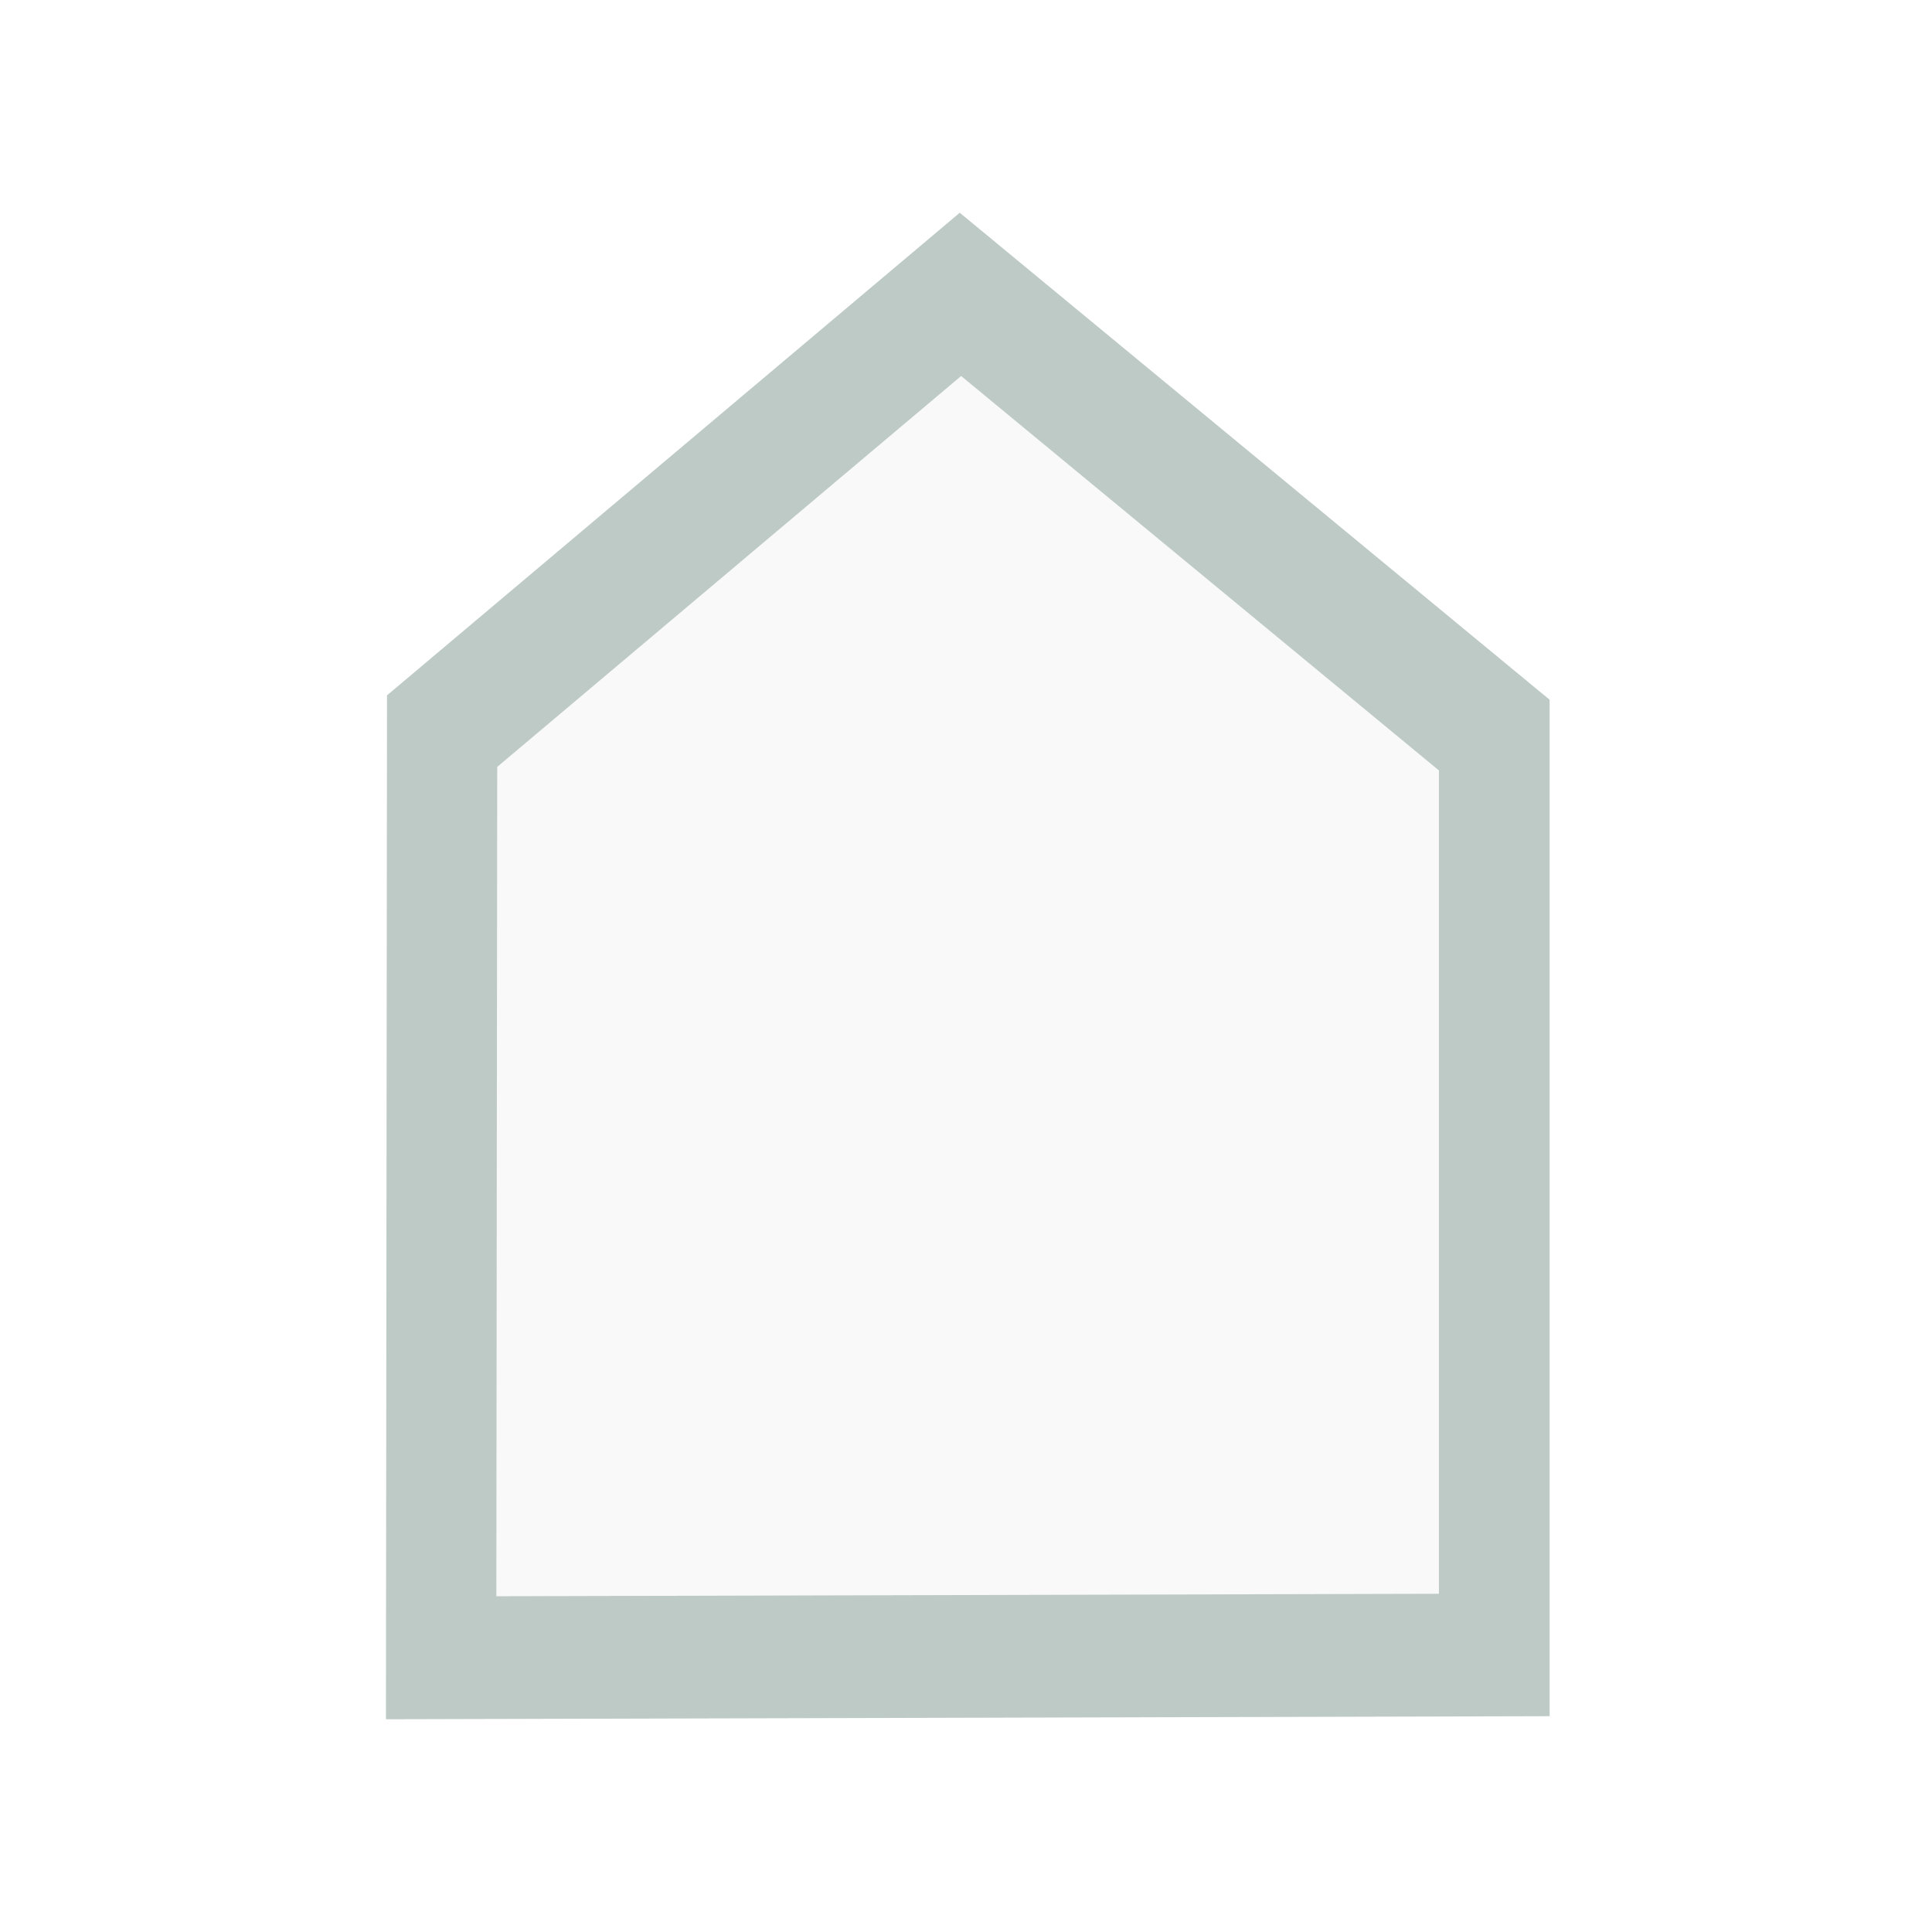
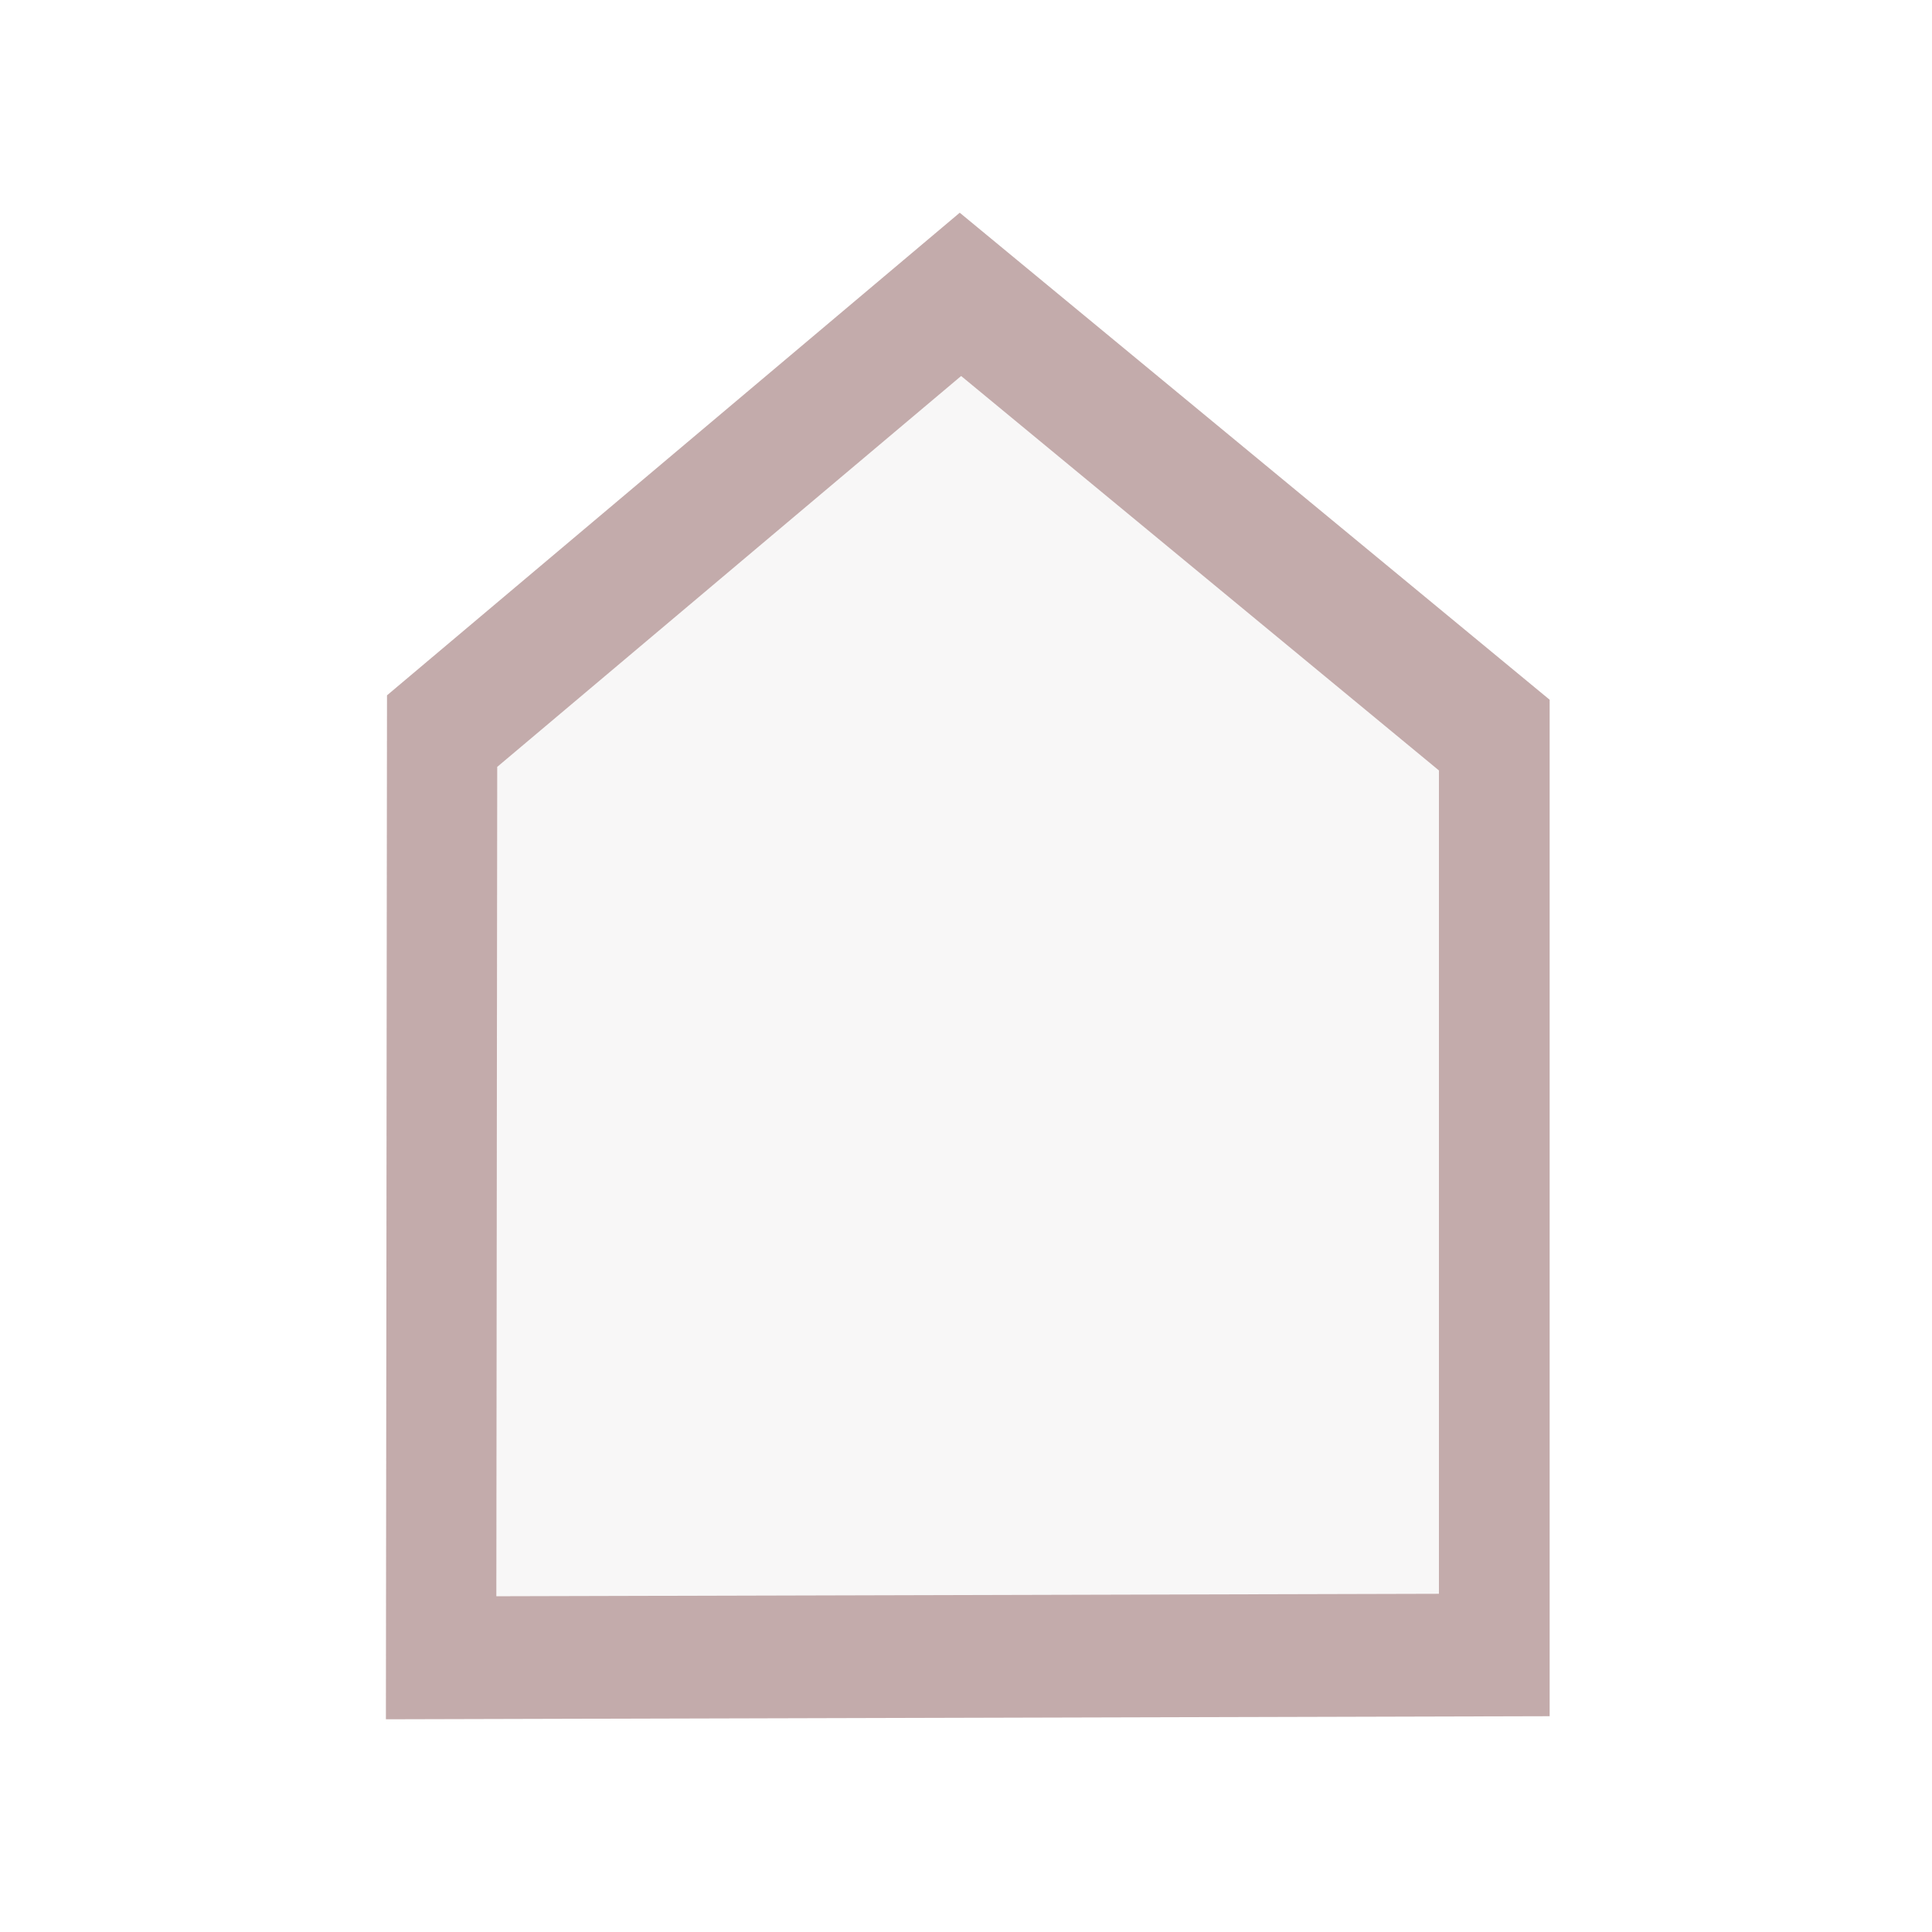
<svg xmlns="http://www.w3.org/2000/svg" version="1.1" id="Layer_1" x="0px" y="0px" width="192px" height="192px" viewBox="0 0 192 192" enable-background="new 0 0 192 192" xml:space="preserve">
-   <polygon opacity="0.45" fill="#6E897F" points="154,170.553 38.354,170.857 38.462,69.102 95.378,21.143 154,69.539 " />
-   <polygon opacity="0.95" fill="#FBFBFB" points="143,158.388 49.326,158.634 49.413,76.212 95.516,37.366 143,76.566 " />
+   <polygon opacity="0.25" fill="#997070" enable-background="new    " points="154,170.553 38.354,170.857 38.462,69.102   95.378,21.143 154,69.539 " />
+   <polygon opacity="0.45" fill="#997070" enable-background="new    " points="154,170.553 38.354,170.857 38.462,69.102   95.378,21.143 154,69.539 " />
+   <polygon opacity="0.95" fill="#FBFBFB" enable-background="new    " points="143,158.389 49.326,158.634 49.413,76.212   95.516,37.366 143,76.566 " />
</svg>
